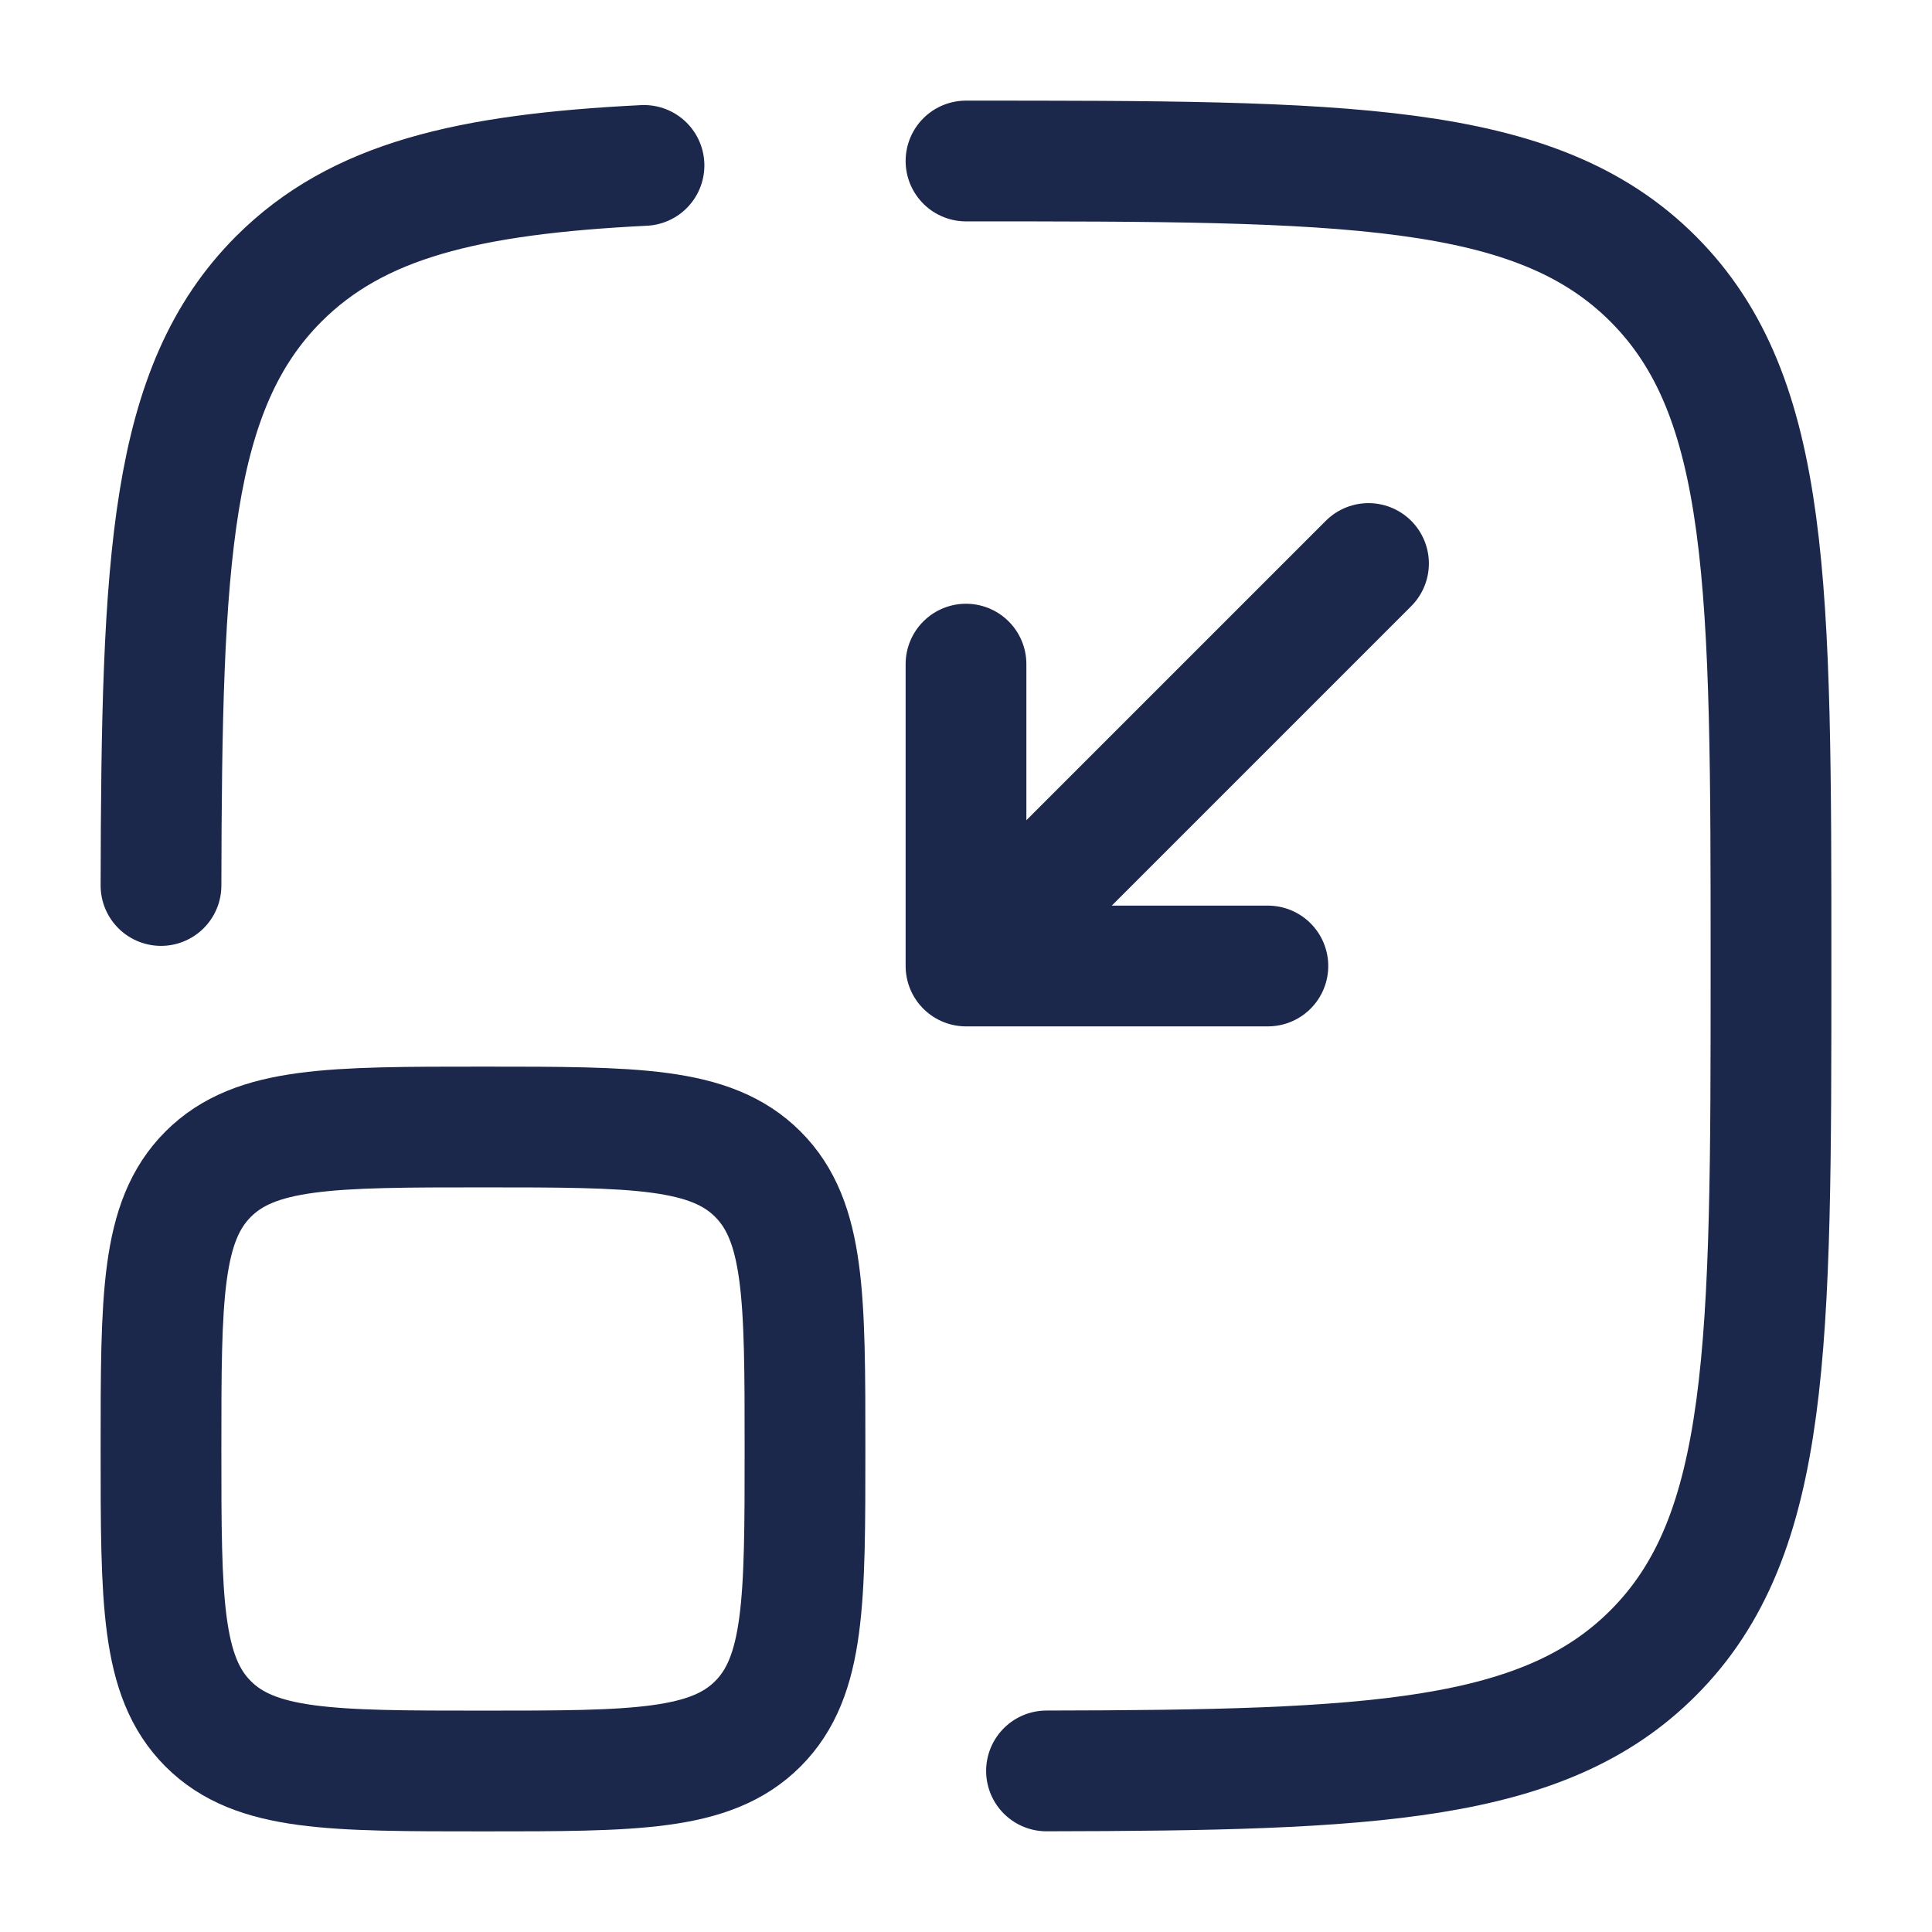
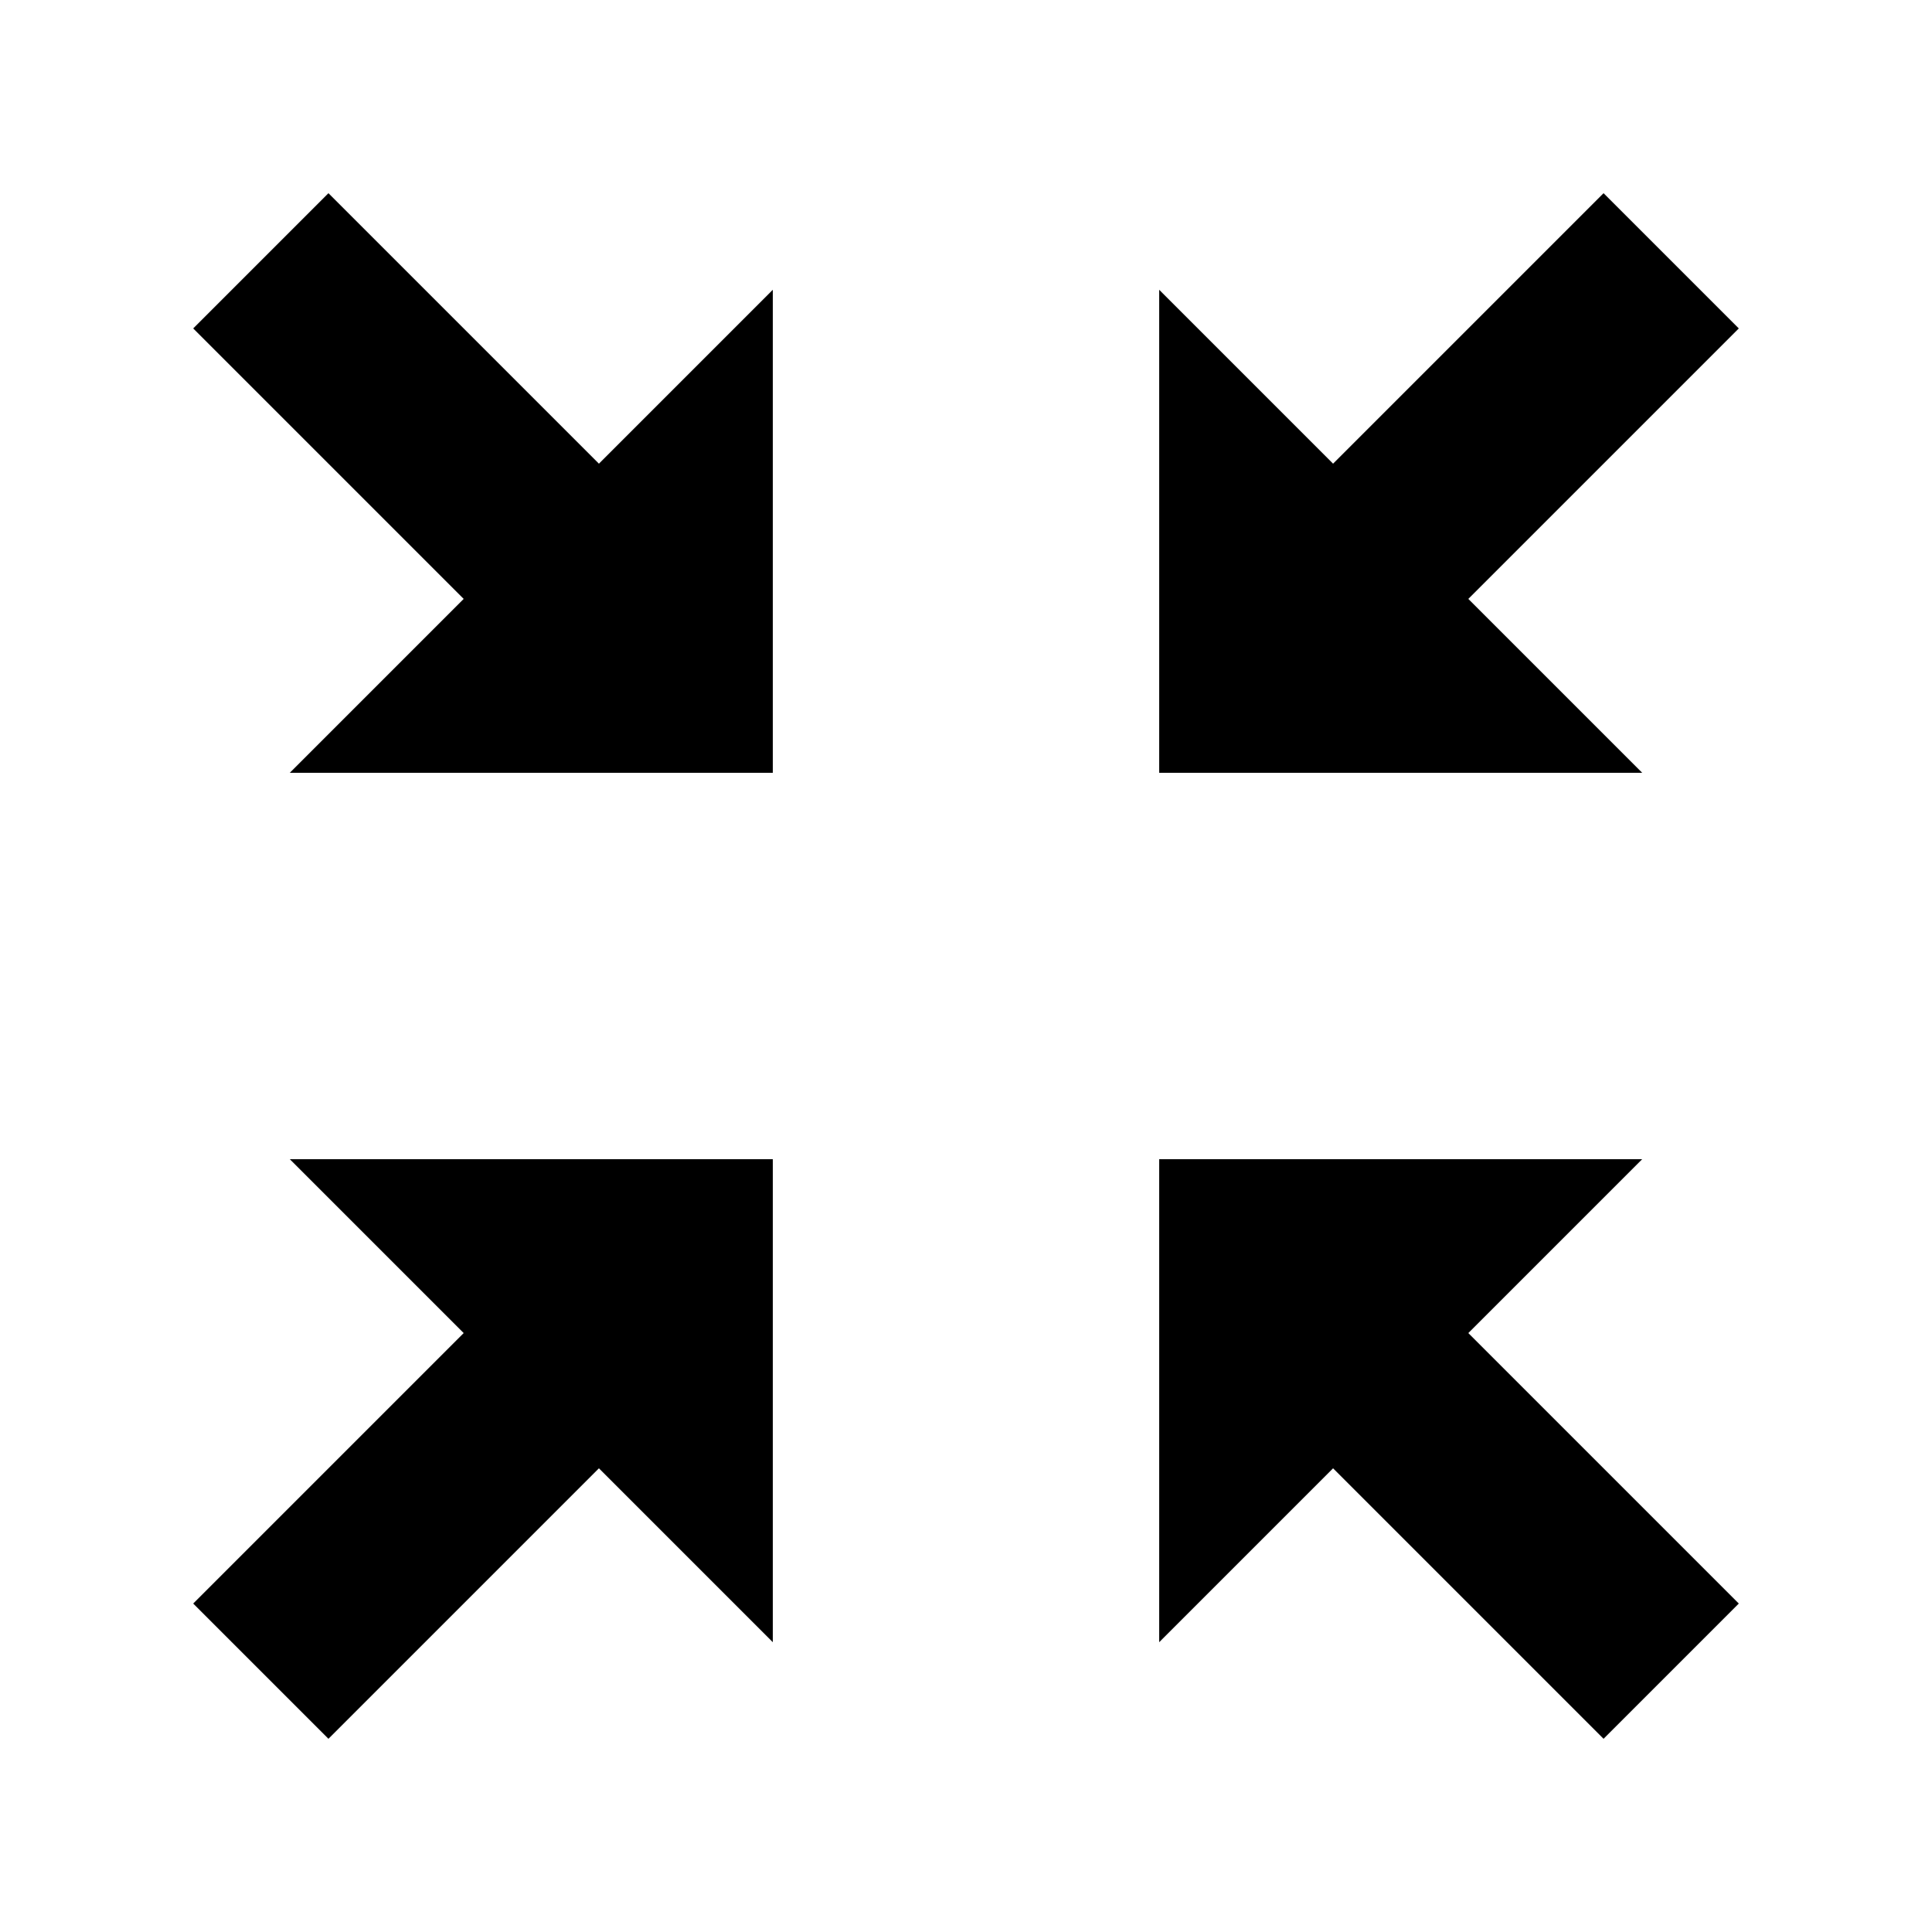
- <svg xmlns="http://www.w3.org/2000/svg" width="800px" height="800px" viewBox="0 0 24 24" fill="none">
-   <path d="M17 7L12 12M12 12H15.75M12 12V8.25" stroke="#1C274C" stroke-width="1.5" stroke-linecap="round" stroke-linejoin="round" />
-   <path d="M2 18C2 16.114 2 15.172 2.586 14.586C3.172 14 4.114 14 6 14C7.886 14 8.828 14 9.414 14.586C10 15.172 10 16.114 10 18C10 19.886 10 20.828 9.414 21.414C8.828 22 7.886 22 6 22C4.114 22 3.172 22 2.586 21.414C2 20.828 2 19.886 2 18Z" stroke="#1C274C" stroke-width="1.5" />
-   <path d="M12 2C16.714 2 19.071 2 20.535 3.464C22 4.929 22 7.286 22 12C22 16.714 22 19.071 20.535 20.535C19.178 21.893 17.055 21.992 13 21.999M2 11C2.008 6.945 2.107 4.822 3.464 3.464C4.438 2.491 5.806 2.164 8 2.055" stroke="#1C274C" stroke-width="1.5" stroke-linecap="round" />
+ <svg xmlns="http://www.w3.org/2000/svg" width="800px" height="800px" viewBox="0 0 20 20">
+   <rect x="0" fill="none" width="20" height="20" />
+   <g>
+     <path d="M3.4 2L2 3.4l2.8 2.8L3 8h5V3L6.2 4.8 3.4 2zm11.8 4.2L18 3.4 16.6 2l-2.8 2.8L12 3v5h5l-1.8-1.8zM4.8 13.8L2 16.6 3.4 18l2.8-2.8L8 17v-5H3l1.8 1.8zM17 12h-5v5l1.8-1.8 2.8 2.8 1.4-1.4-2.8-2.8L17 12z" />
+   </g>
</svg>
